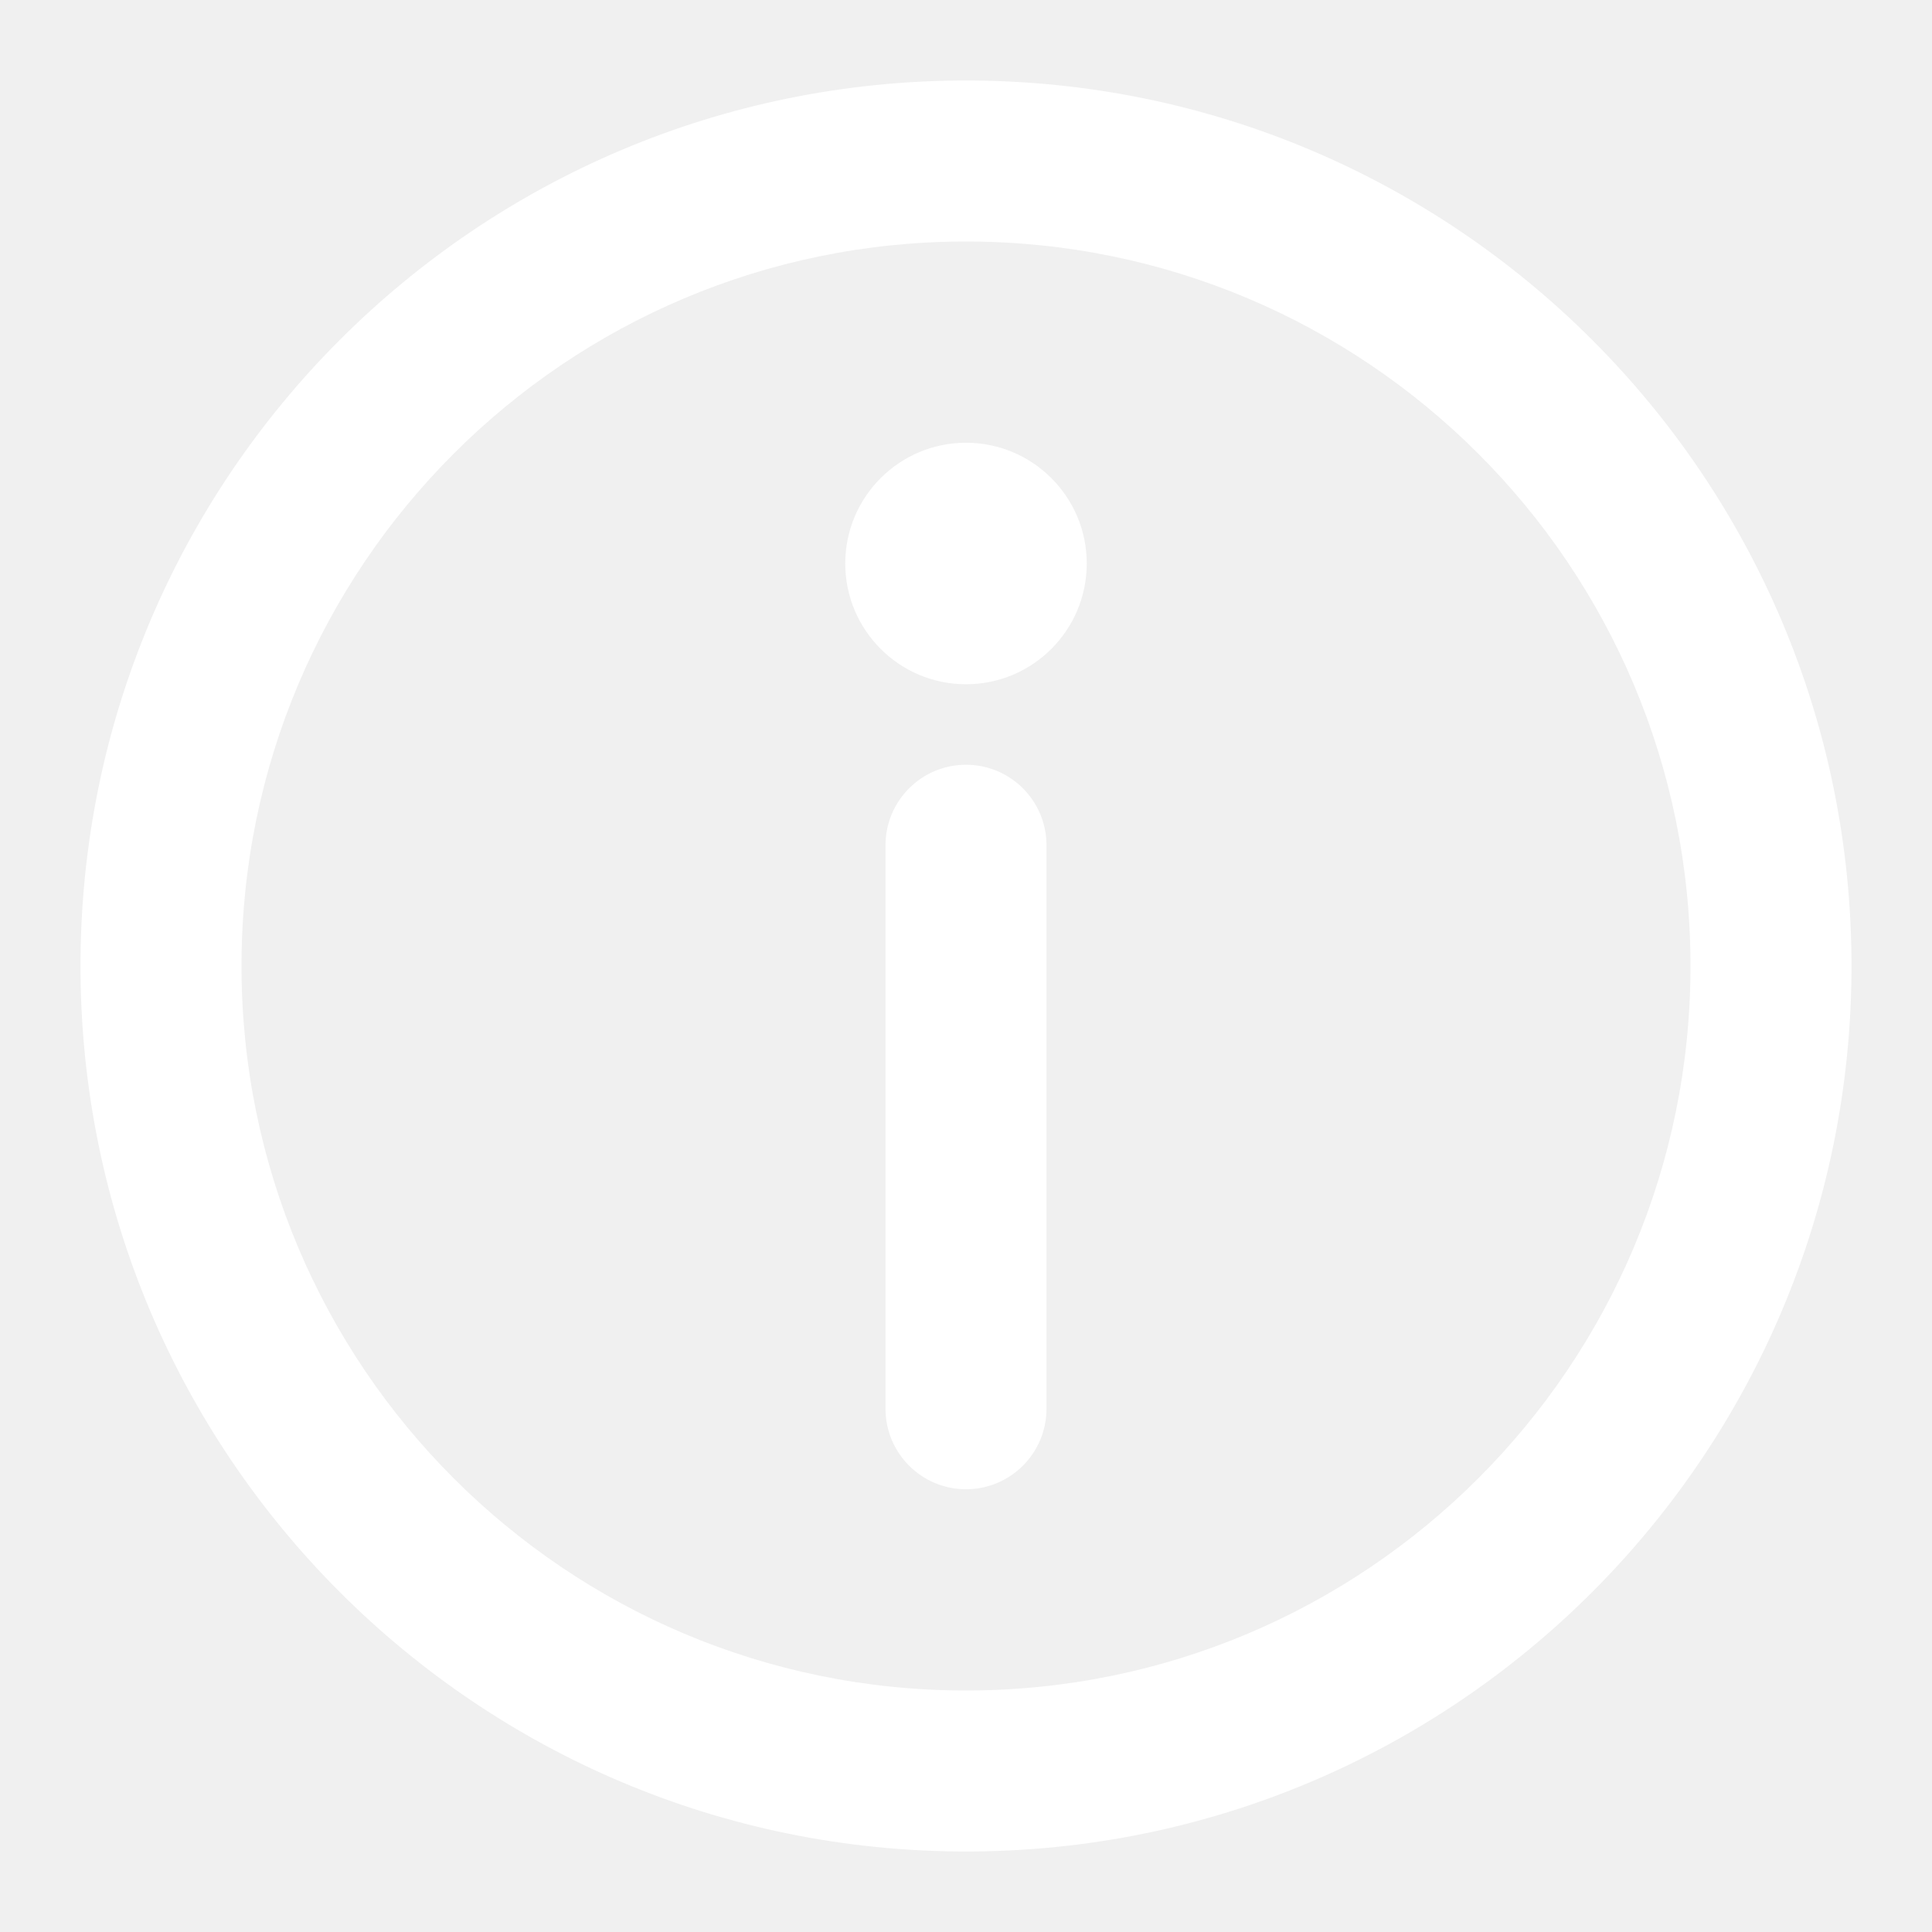
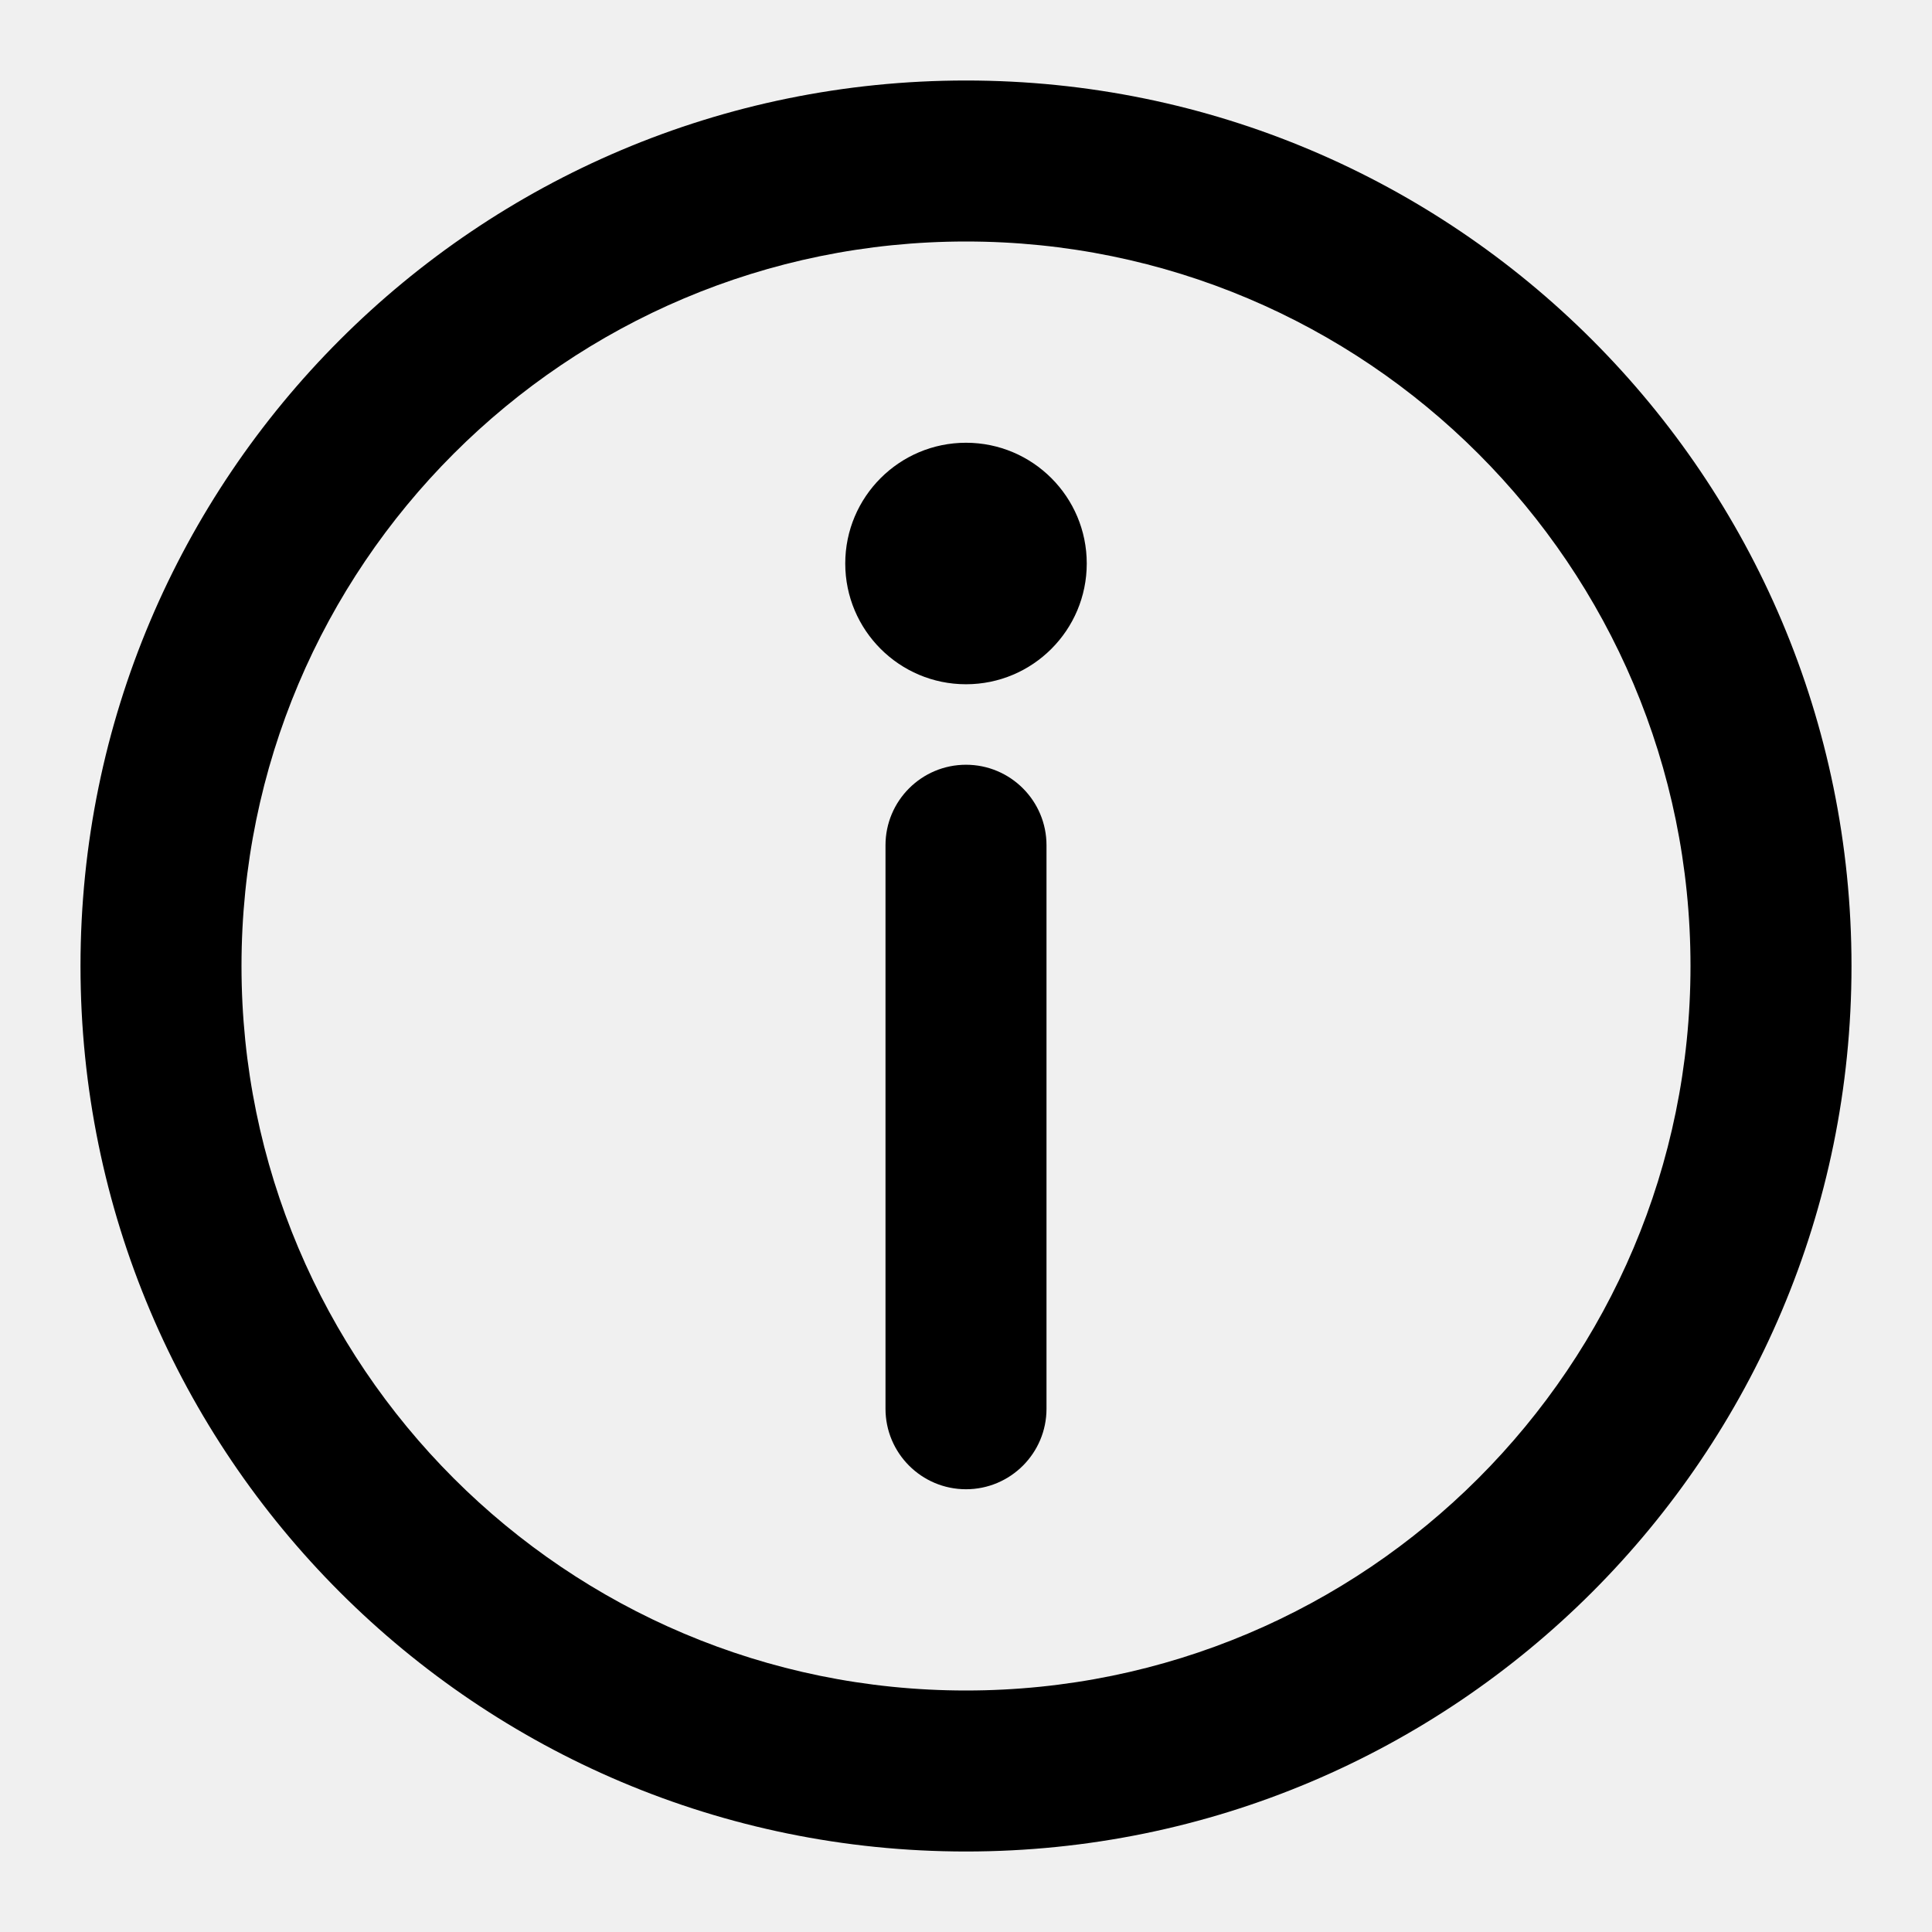
<svg xmlns="http://www.w3.org/2000/svg" width="16" height="16" viewBox="0 0 24 24" fill="none">
-   <path d="M12 18.5C12.552 18.5 13 18.052 13 17.5L13 10.5C13 9.948 12.552 9.5 12 9.5C11.448 9.5 11 9.948 11 10.5L11 17.5C11 18.052 11.448 18.5 12 18.5Z" fill="white" />
-   <path d="M12 8.5C12.828 8.5 13.5 7.828 13.5 7C13.5 6.172 12.828 5.5 12 5.5C11.172 5.5 10.5 6.172 10.5 7C10.5 7.828 11.172 8.5 12 8.5Z" fill="white" />
-   <path fill-rule="evenodd" clip-rule="evenodd" d="M1 12C1 18.075 5.925 23 12 23C18.075 23 23 18.075 23 12C23 5.925 18.075 1 12 1C5.925 1 1 5.925 1 12ZM12 21C7.029 21 3 16.971 3 12C3 7.029 7.029 3 12 3C16.971 3 21 7.029 21 12C21 16.971 16.971 21 12 21Z" fill="white" />
+   <path d="M12 18.5C12.552 18.5 13 18.052 13 17.5L13 10.5C13 9.948 12.552 9.5 12 9.5C11.448 9.5 11 9.948 11 10.5L11 17.5C11 18.052 11.448 18.5 12 18.5Z" fill="currentColor" />
+   <path d="M12 8.5C12.828 8.5 13.5 7.828 13.5 7C13.5 6.172 12.828 5.5 12 5.5C11.172 5.5 10.5 6.172 10.5 7C10.5 7.828 11.172 8.5 12 8.5Z" fill="currentColor" />
+   <path fillRule="evenodd" clipRule="evenodd" d="M1 12C1 18.075 5.925 23 12 23C18.075 23 23 18.075 23 12C23 5.925 18.075 1 12 1C5.925 1 1 5.925 1 12ZM12 21C7.029 21 3 16.971 3 12C3 7.029 7.029 3 12 3C16.971 3 21 7.029 21 12C21 16.971 16.971 21 12 21Z" fill="currentColor" />
</svg>
